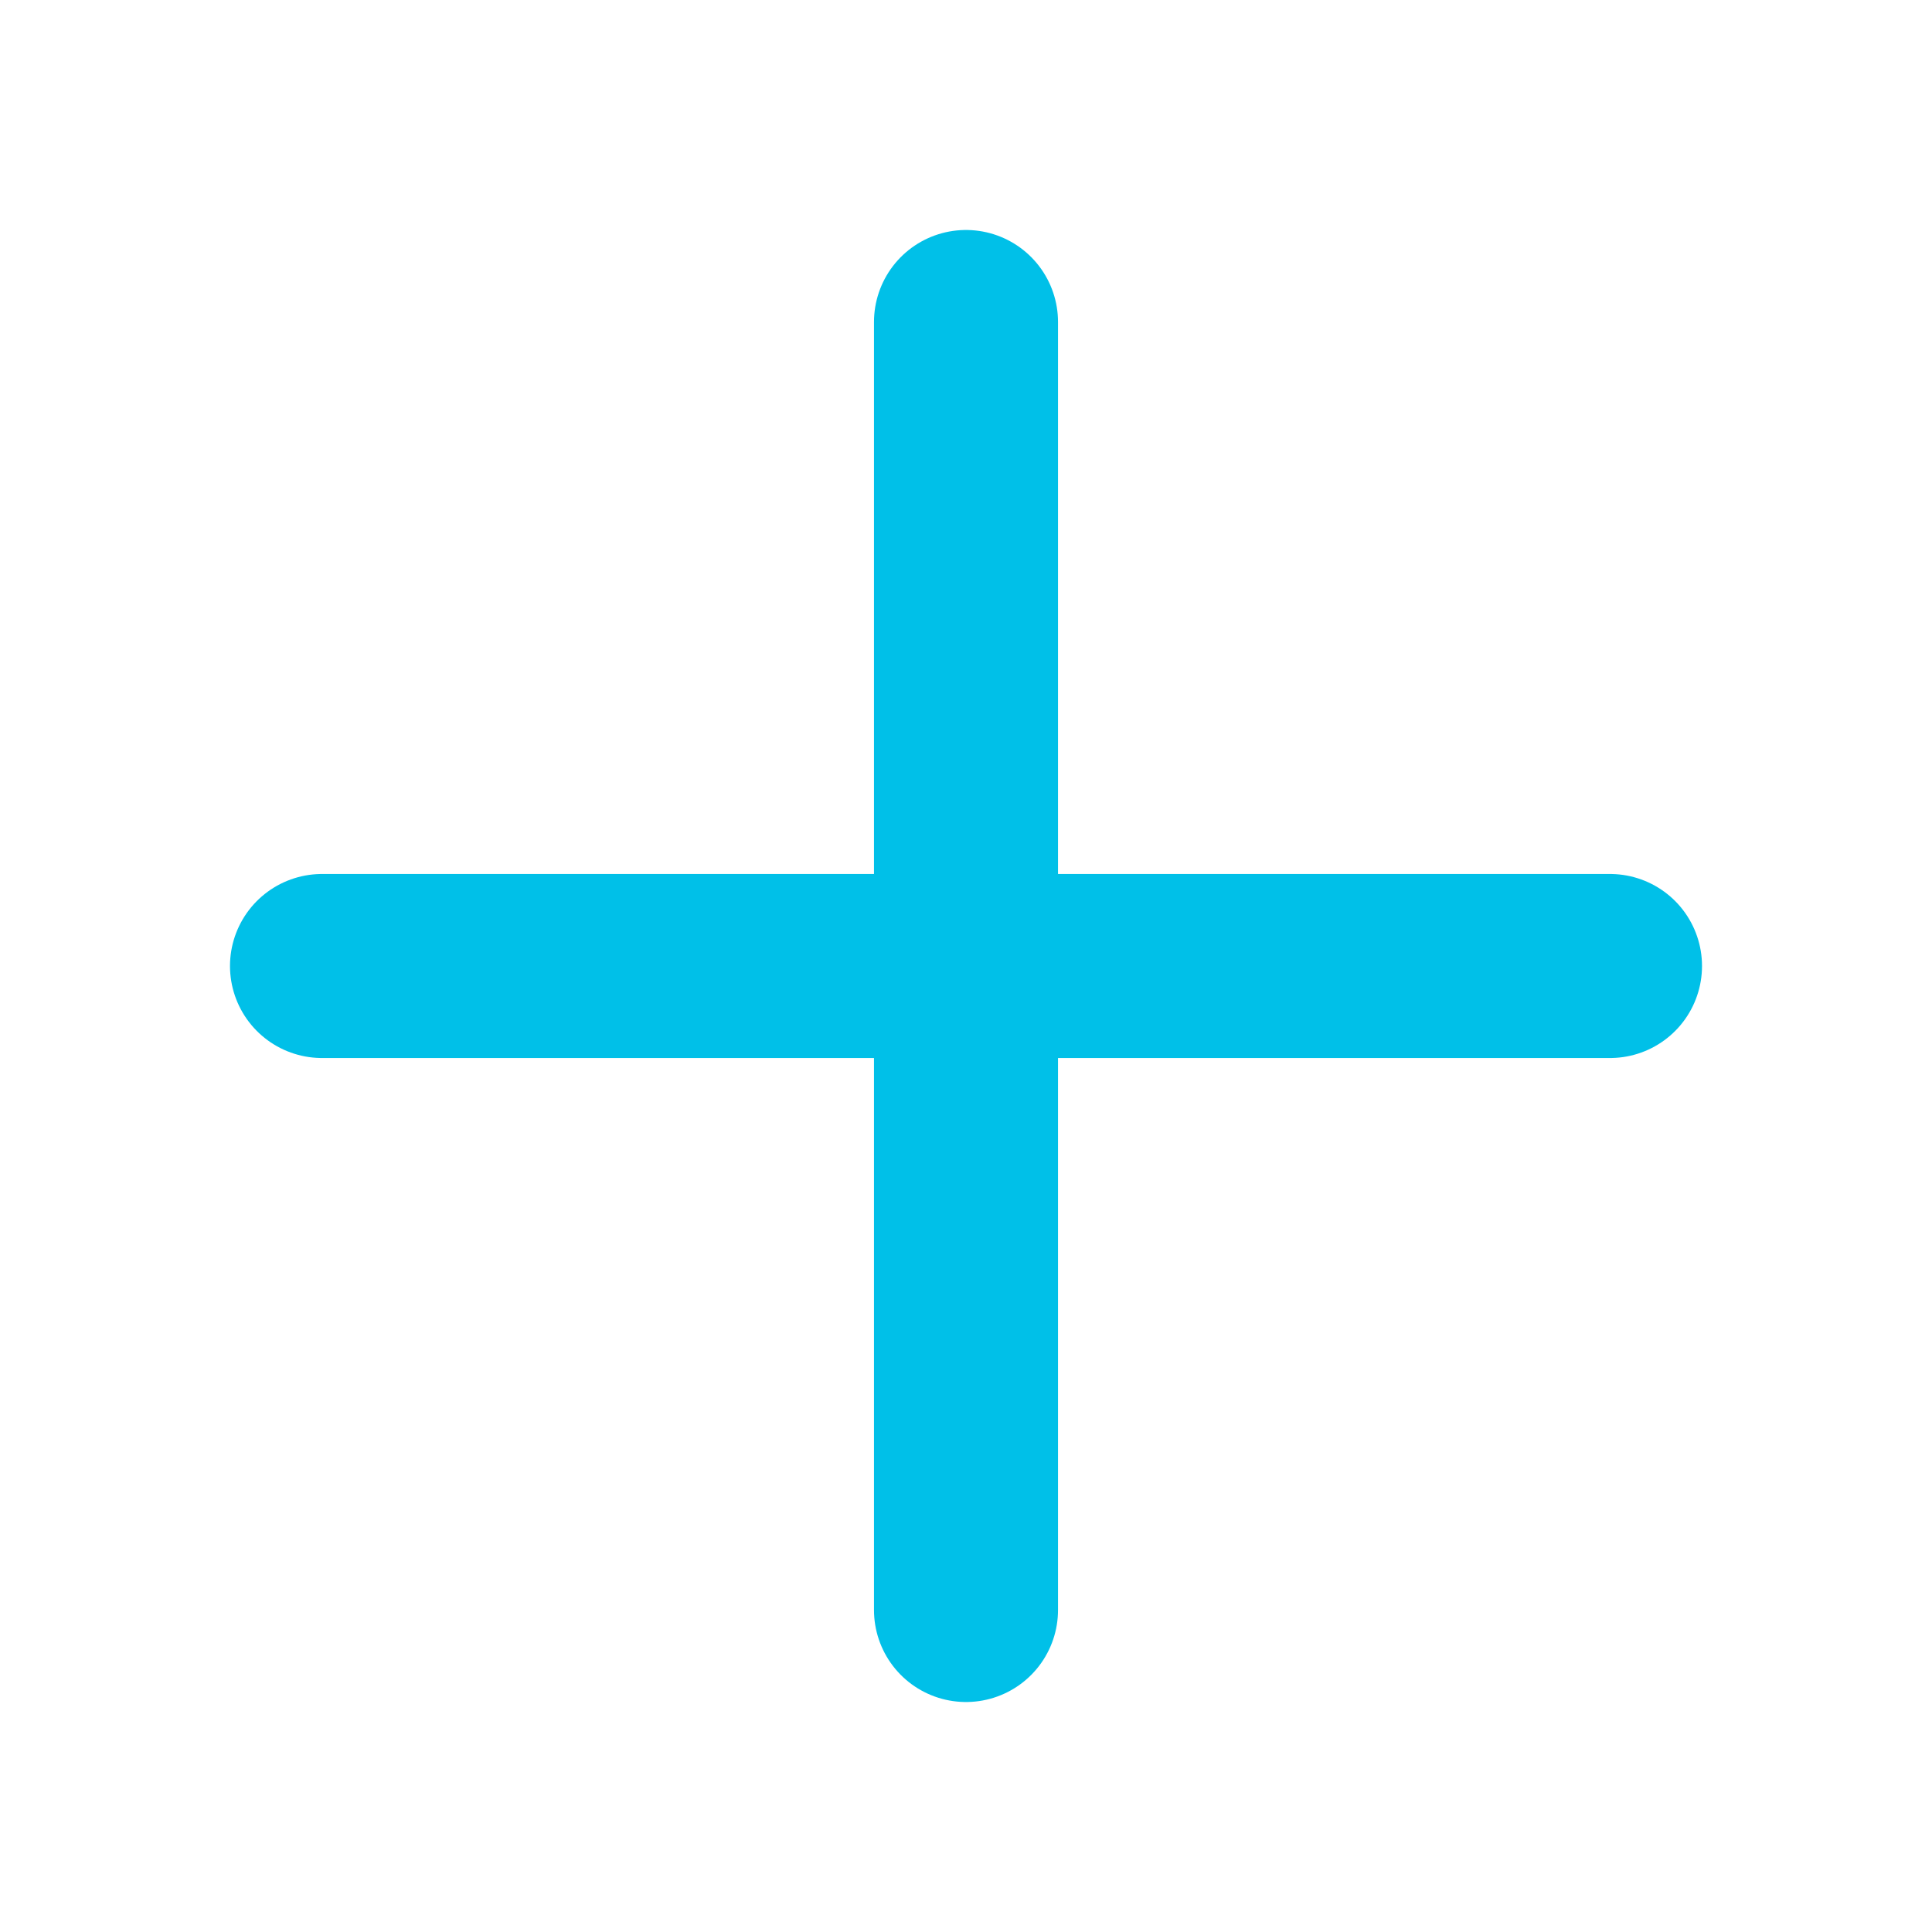
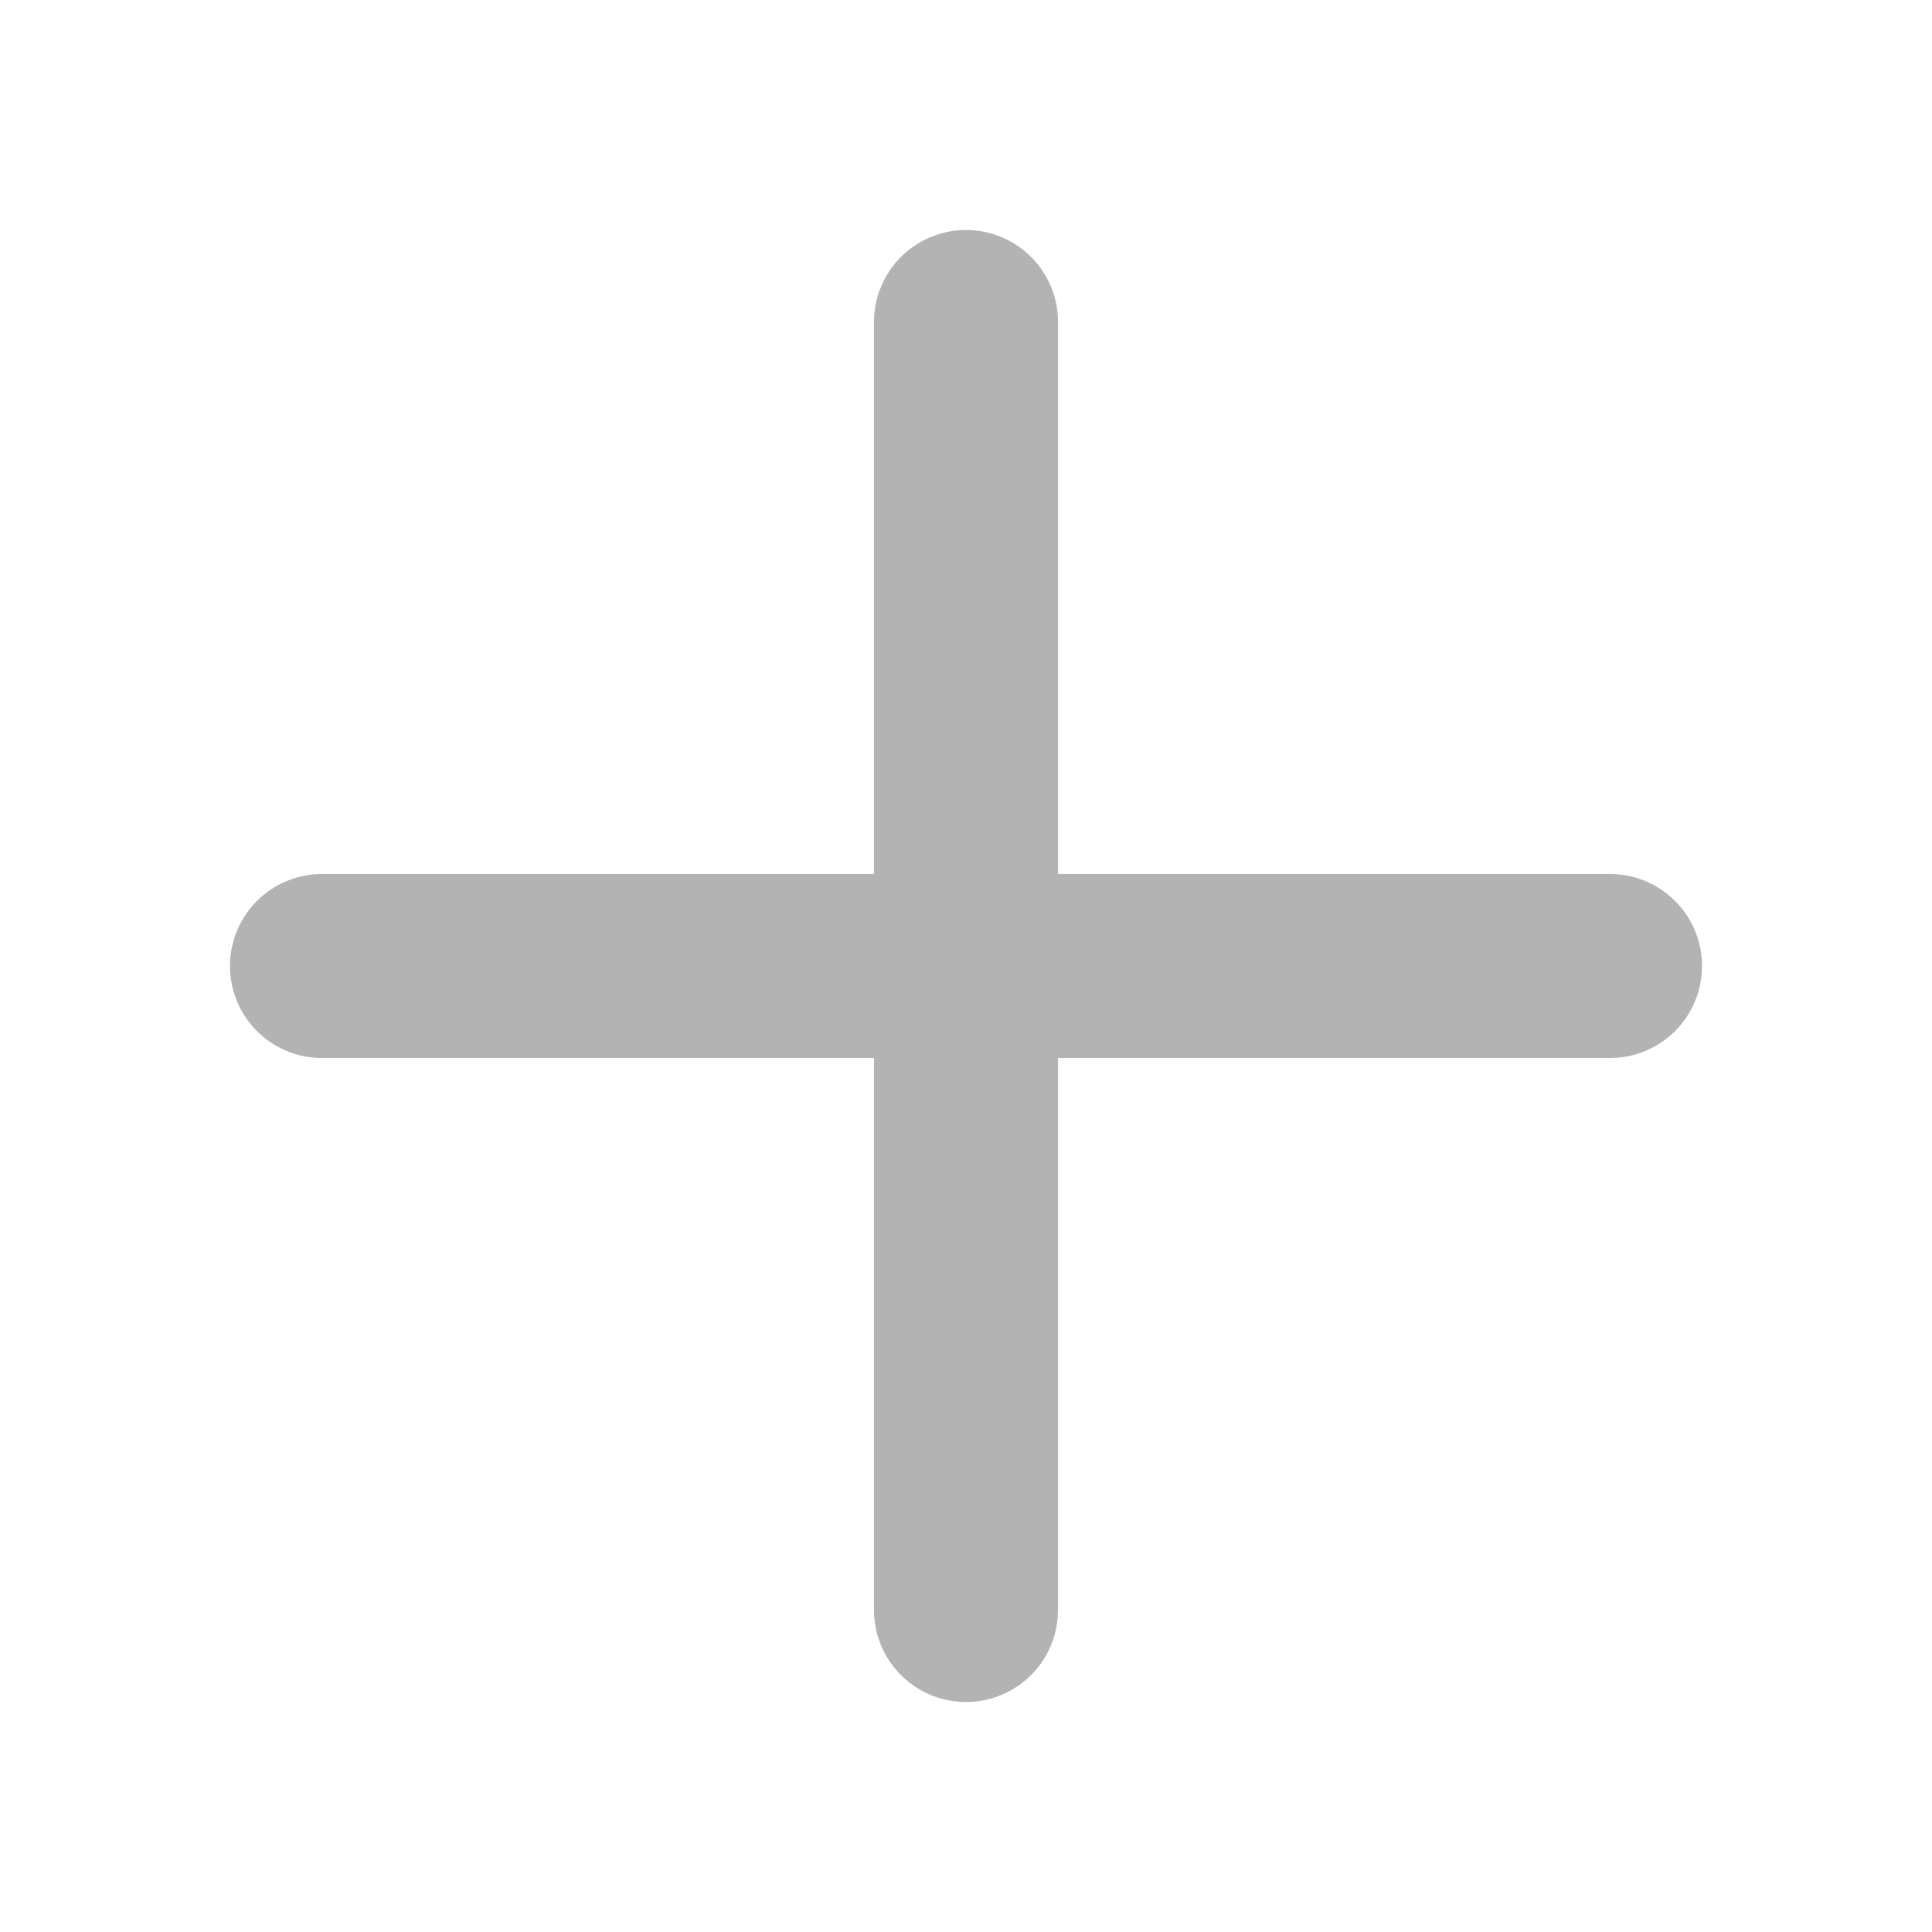
<svg xmlns="http://www.w3.org/2000/svg" width="24" height="24" viewBox="0 0 24 24" fill="none">
-   <path d="M12 4V20M4 12H20" stroke="#00C0E8" stroke-width="2.286" stroke-linecap="round" stroke-linejoin="round" />
+   <path d="M12 4V20M4 12H20" stroke="#B3B3B3" stroke-width="2.286" stroke-linecap="round" stroke-linejoin="round" />
</svg>
